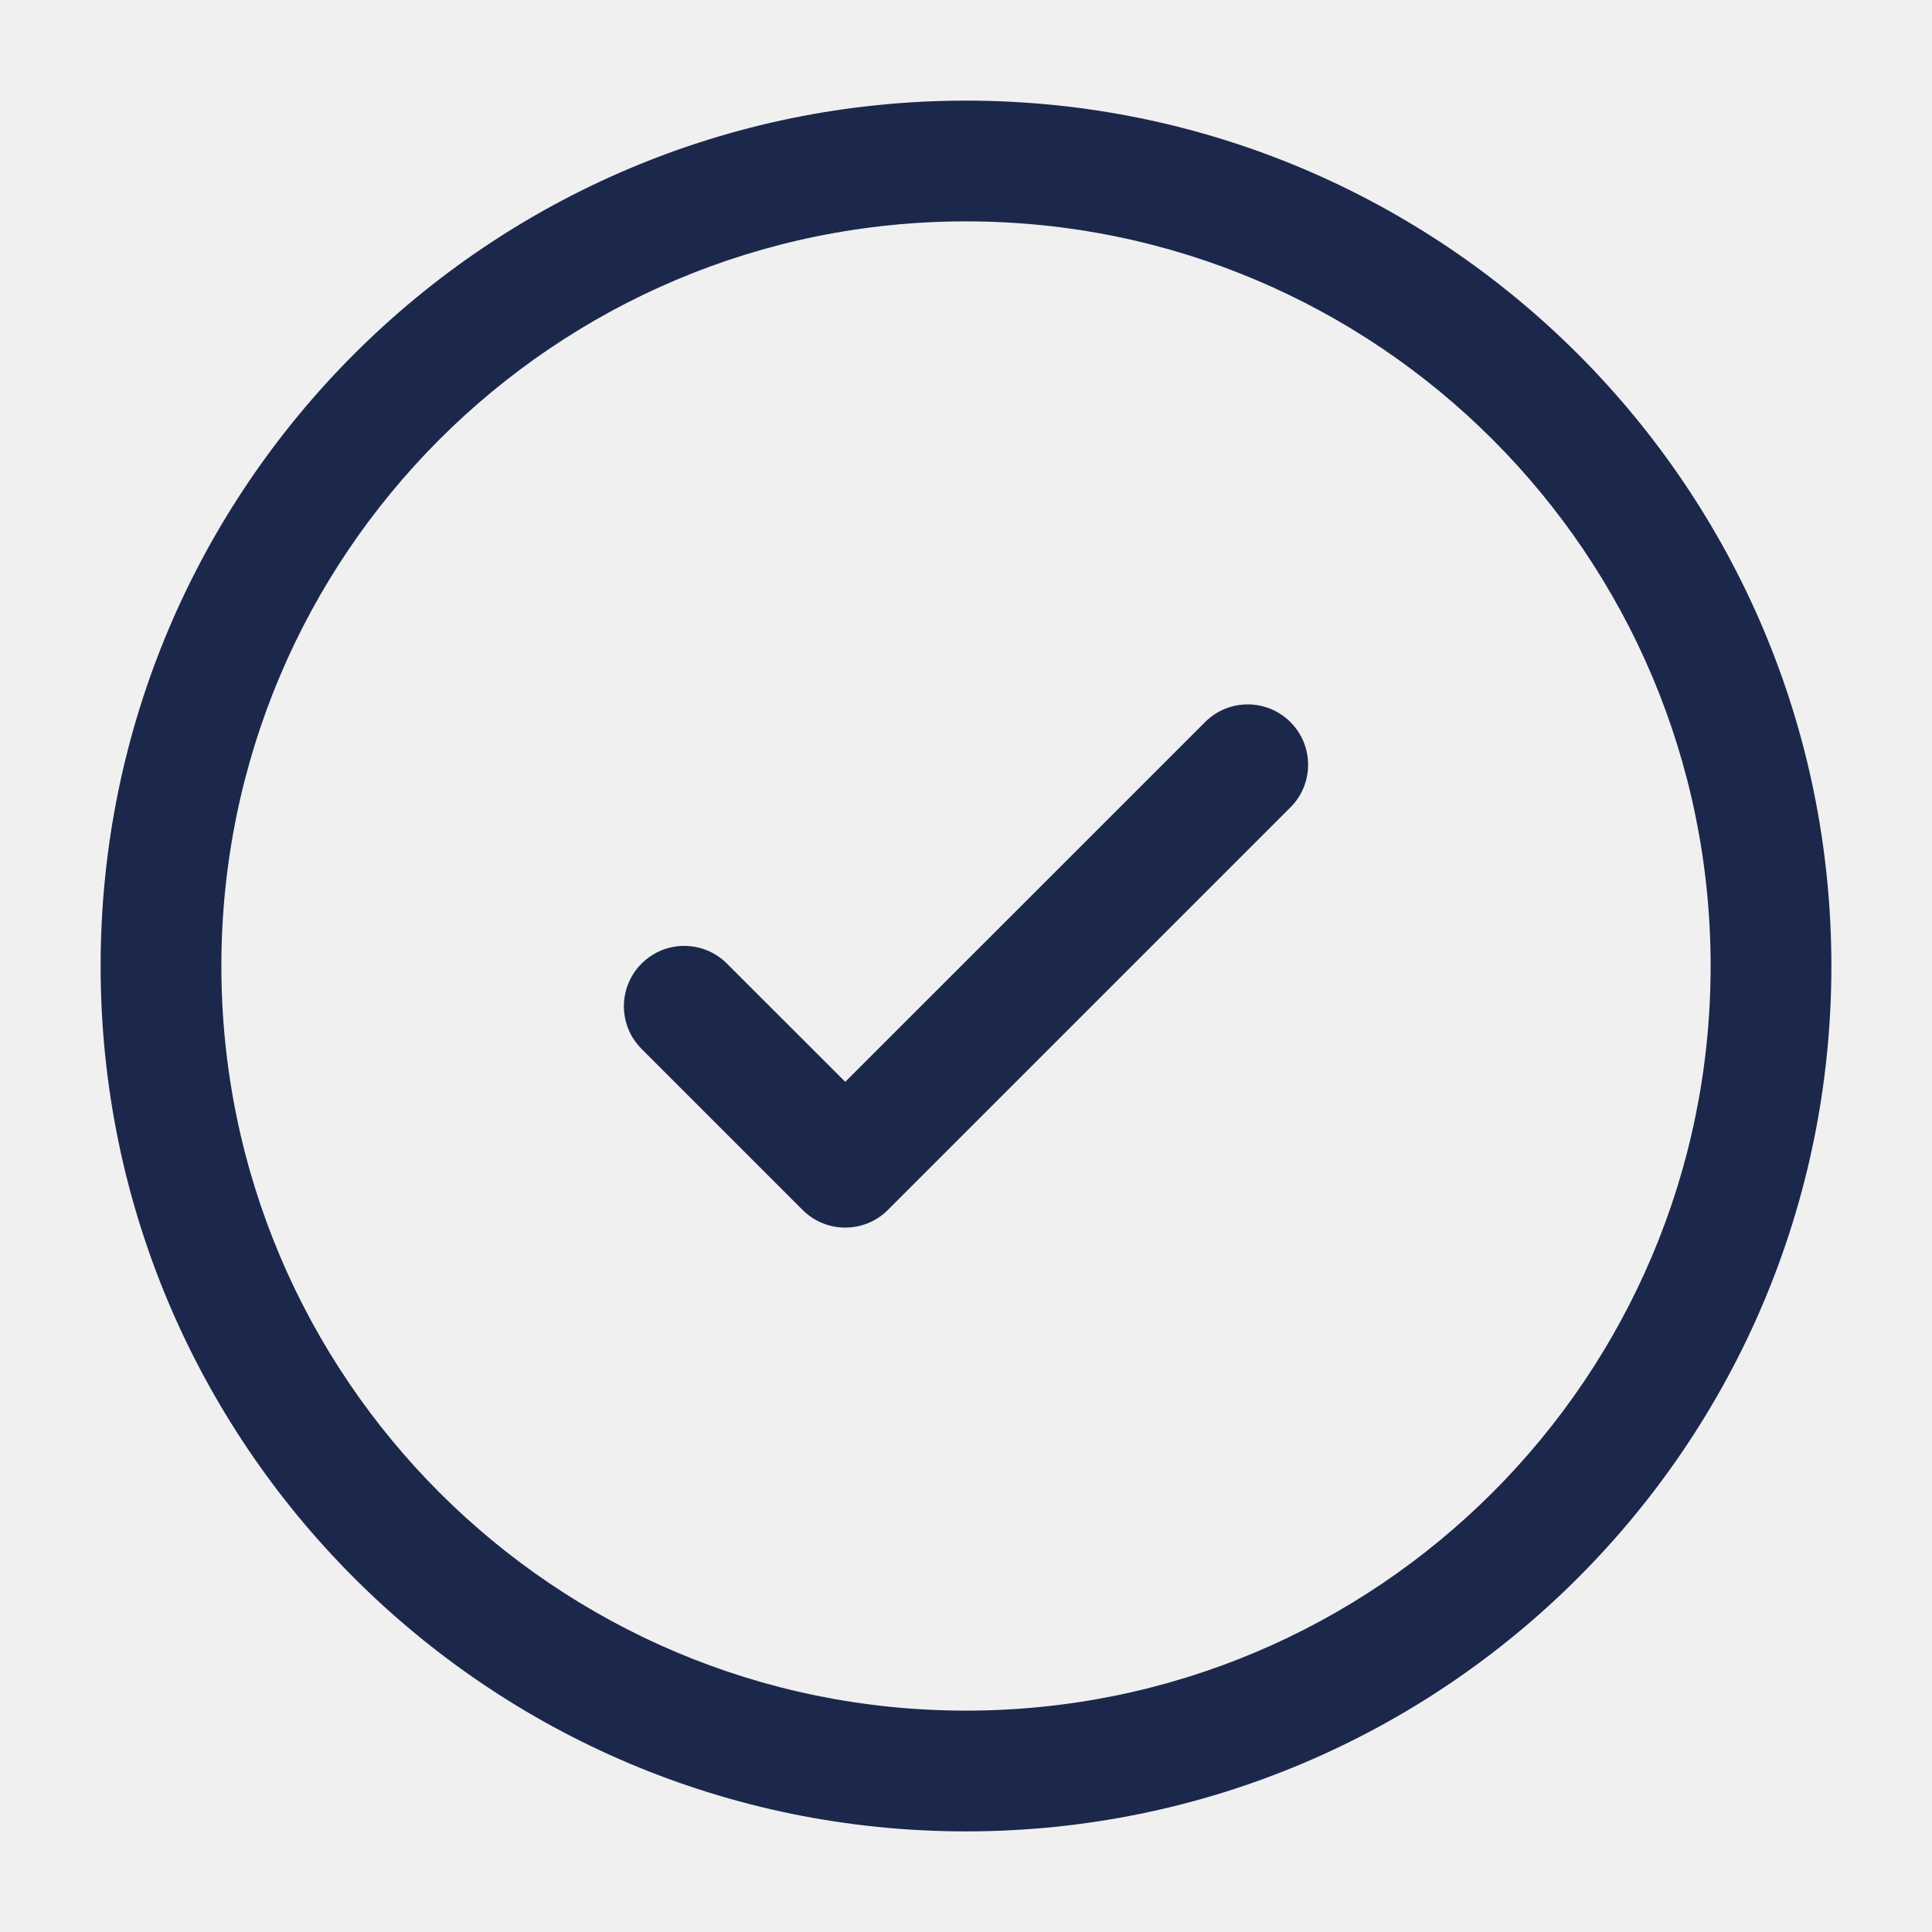
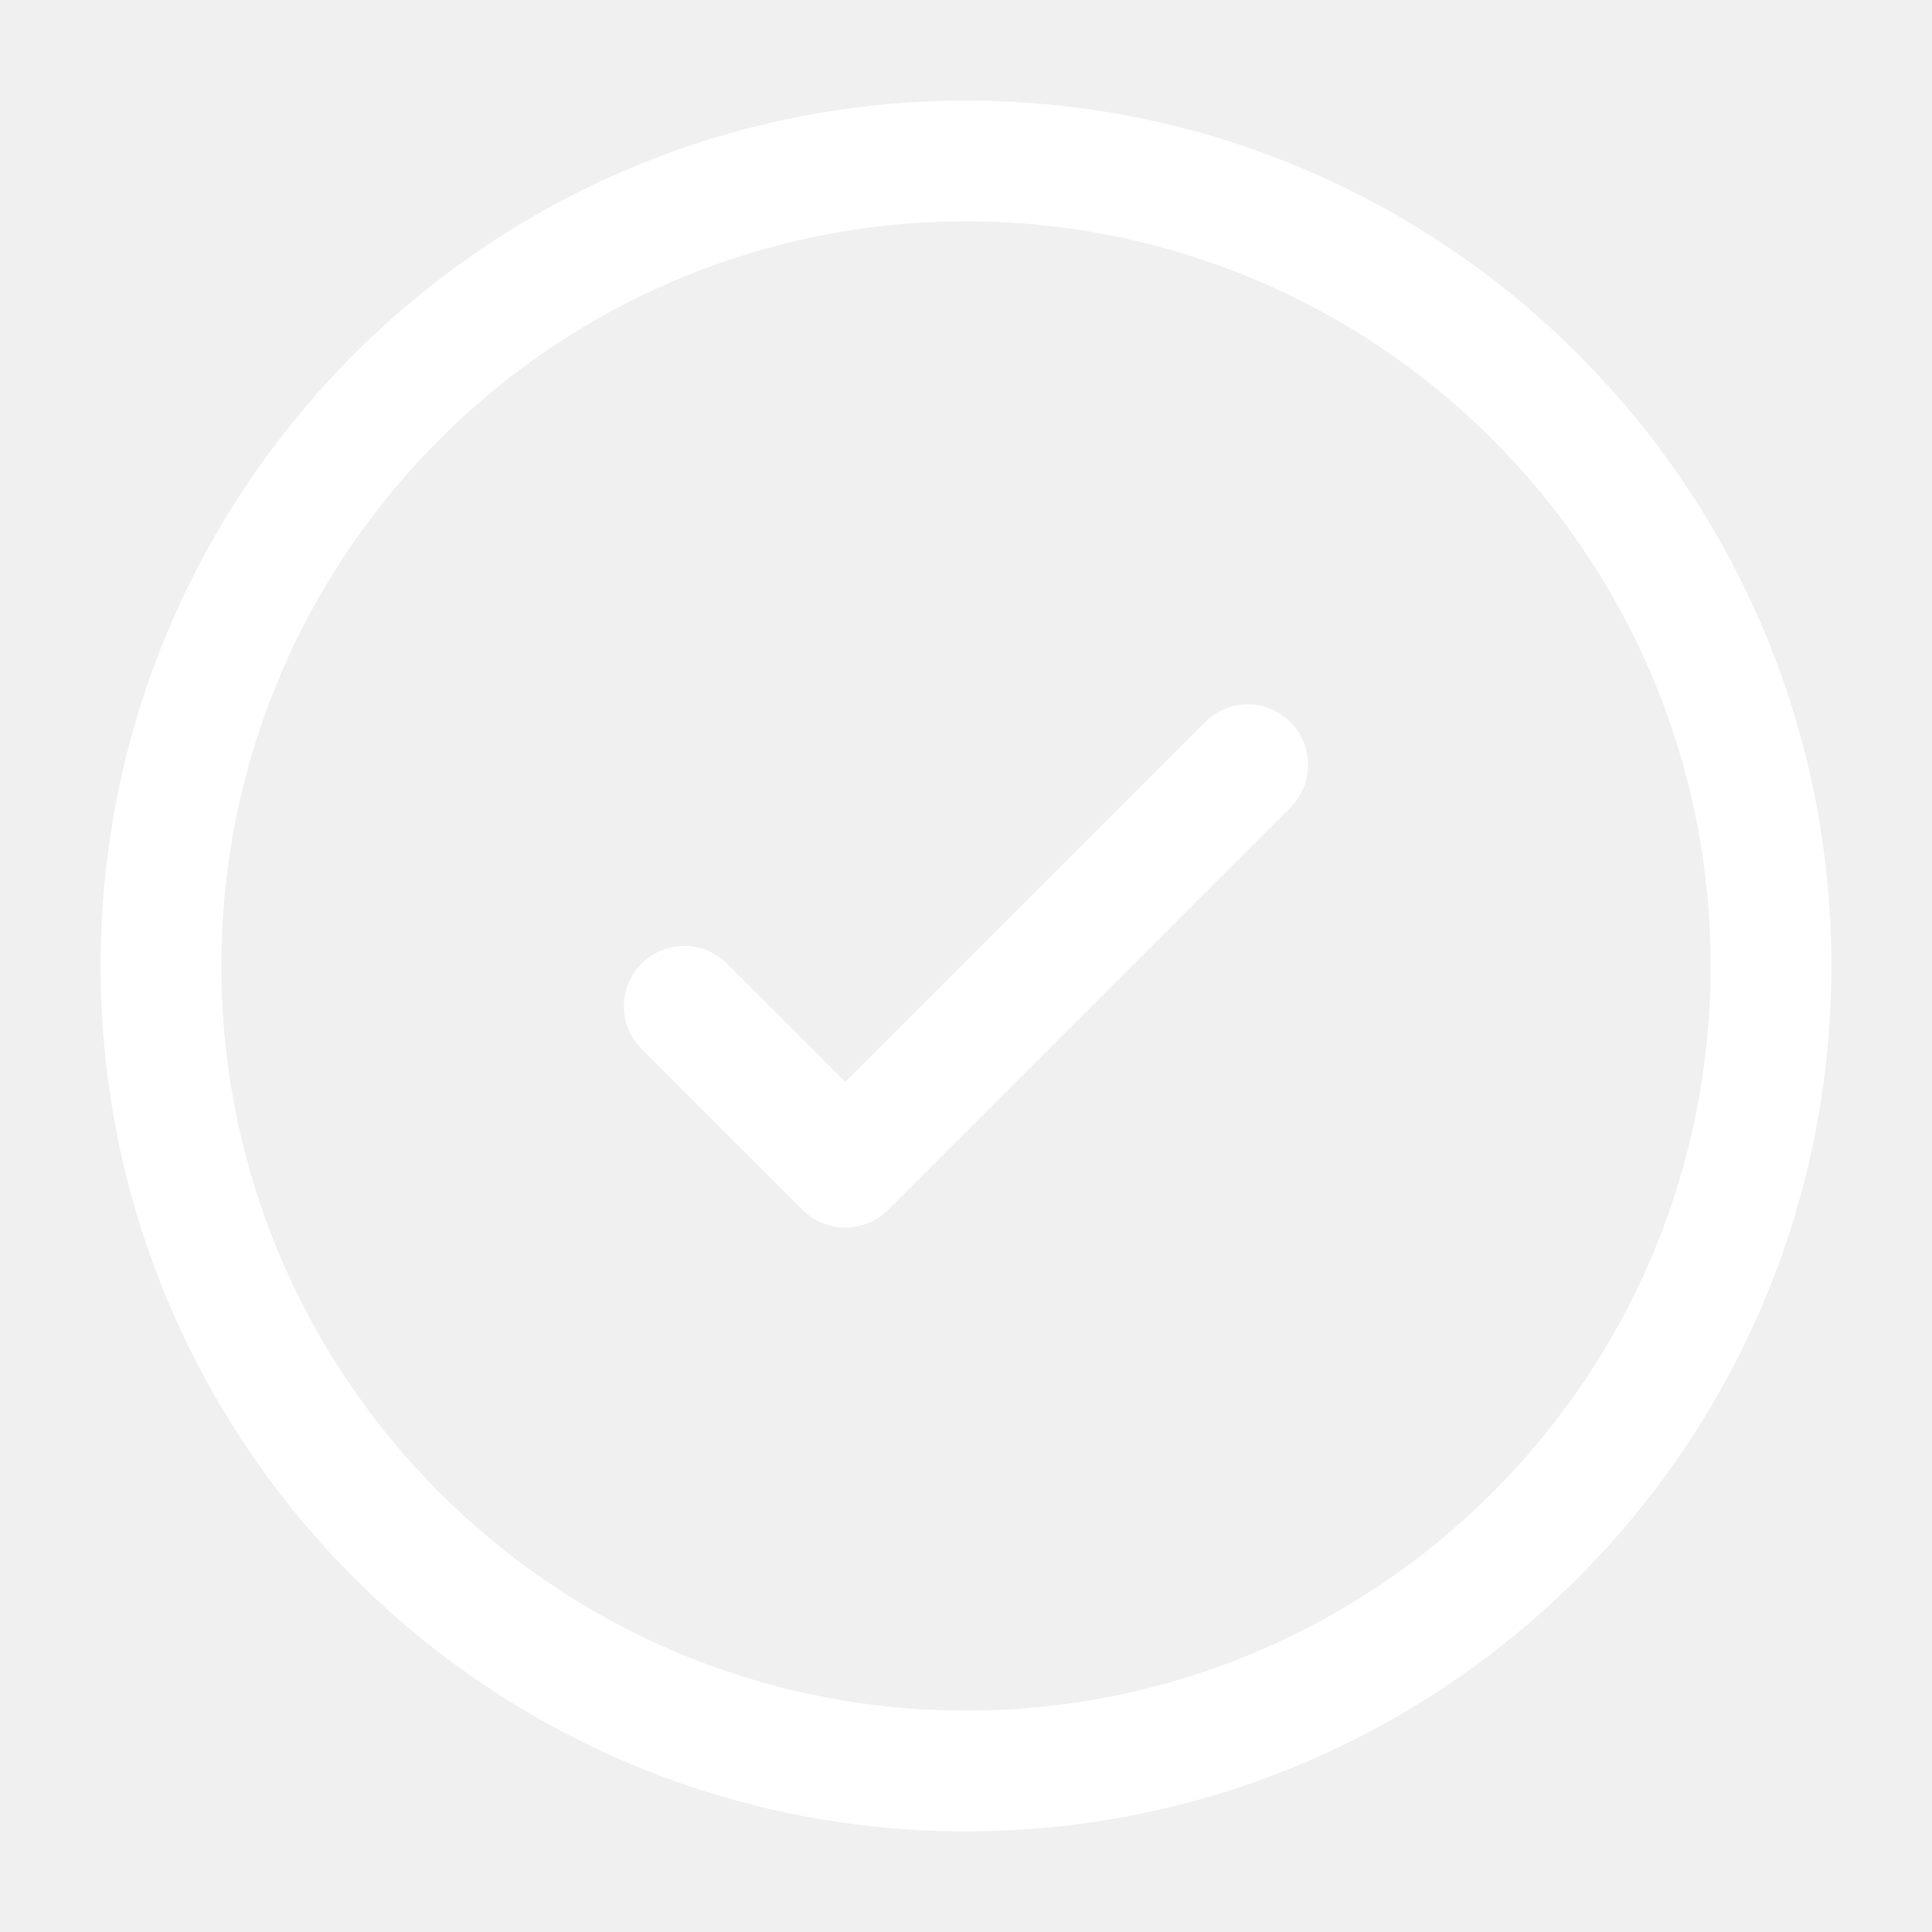
<svg xmlns="http://www.w3.org/2000/svg" width="800px" height="800px" viewBox="0 0 24 24" fill="none">
-   <path d="M16.03 10.03C16.323 9.737 16.323 9.263 16.03 8.97C15.737 8.677 15.263 8.677 14.97 8.97L10.5 13.439L9.03 11.97C8.737 11.677 8.263 11.677 7.97 11.97C7.677 12.263 7.677 12.737 7.97 13.03L9.97 15.03C10.263 15.323 10.737 15.323 11.03 15.03L16.03 10.03Z" fill="#1C274C" />
-   <path fill-rule="evenodd" clip-rule="evenodd" d="M12 1.25C6.063 1.25 1.25 6.063 1.25 12C1.25 17.937 6.063 22.75 12 22.75C17.937 22.75 22.75 17.937 22.75 12C22.75 6.063 17.937 1.25 12 1.25ZM2.75 12C2.75 6.891 6.891 2.75 12 2.75C17.109 2.75 21.25 6.891 21.25 12C21.25 17.109 17.109 21.25 12 21.25C6.891 21.25 2.75 17.109 2.75 12Z" fill="#1C274C" />
+   <path d="M16.03 10.03C16.323 9.737 16.323 9.263 16.03 8.97C15.737 8.677 15.263 8.677 14.97 8.97L10.5 13.439L9.03 11.97C8.737 11.677 8.263 11.677 7.97 11.97C7.677 12.263 7.677 12.737 7.97 13.03L9.97 15.03C10.263 15.323 10.737 15.323 11.03 15.03L16.03 10.03Z" fill="#FFFFFF" />
+   <path fill-rule="evenodd" clip-rule="evenodd" d="M12 1.25C6.063 1.25 1.25 6.063 1.25 12C1.25 17.937 6.063 22.75 12 22.75C17.937 22.75 22.75 17.937 22.75 12C22.75 6.063 17.937 1.25 12 1.25ZM2.75 12C2.75 6.891 6.891 2.75 12 2.75C17.109 2.75 21.25 6.891 21.25 12C21.25 17.109 17.109 21.25 12 21.25C6.891 21.25 2.75 17.109 2.75 12Z" fill="#FFFFFF" />
</svg>
